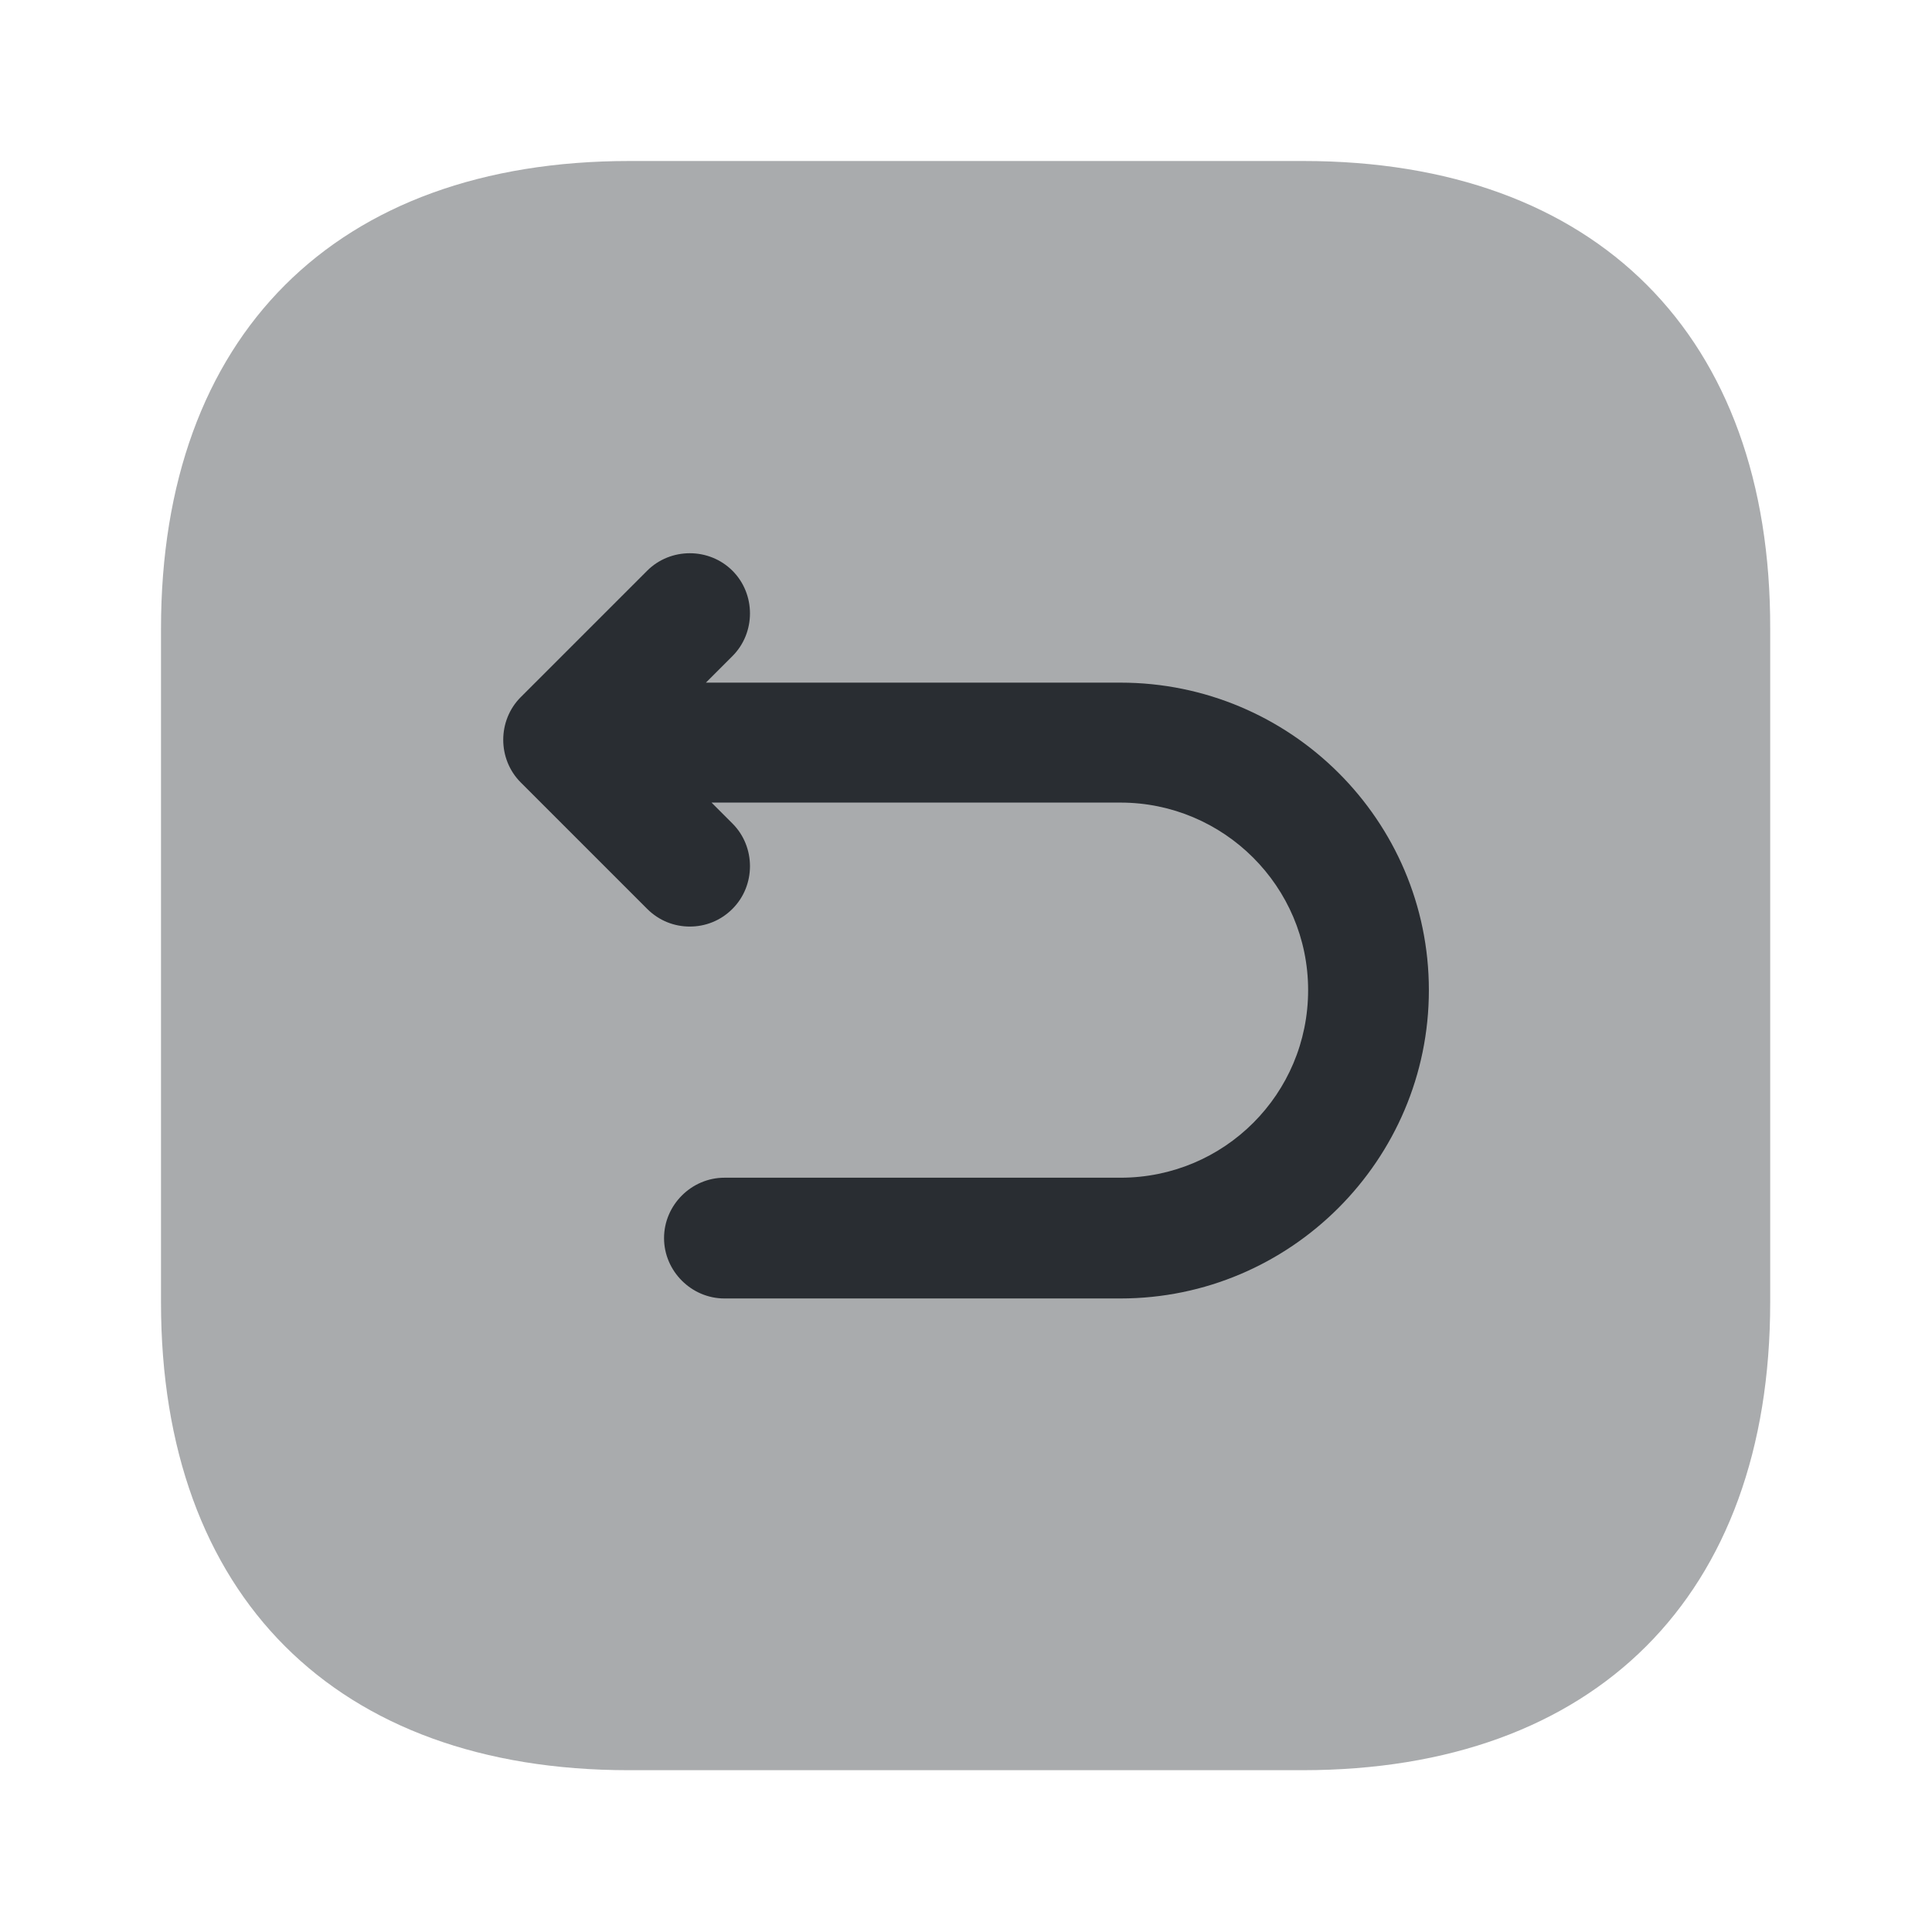
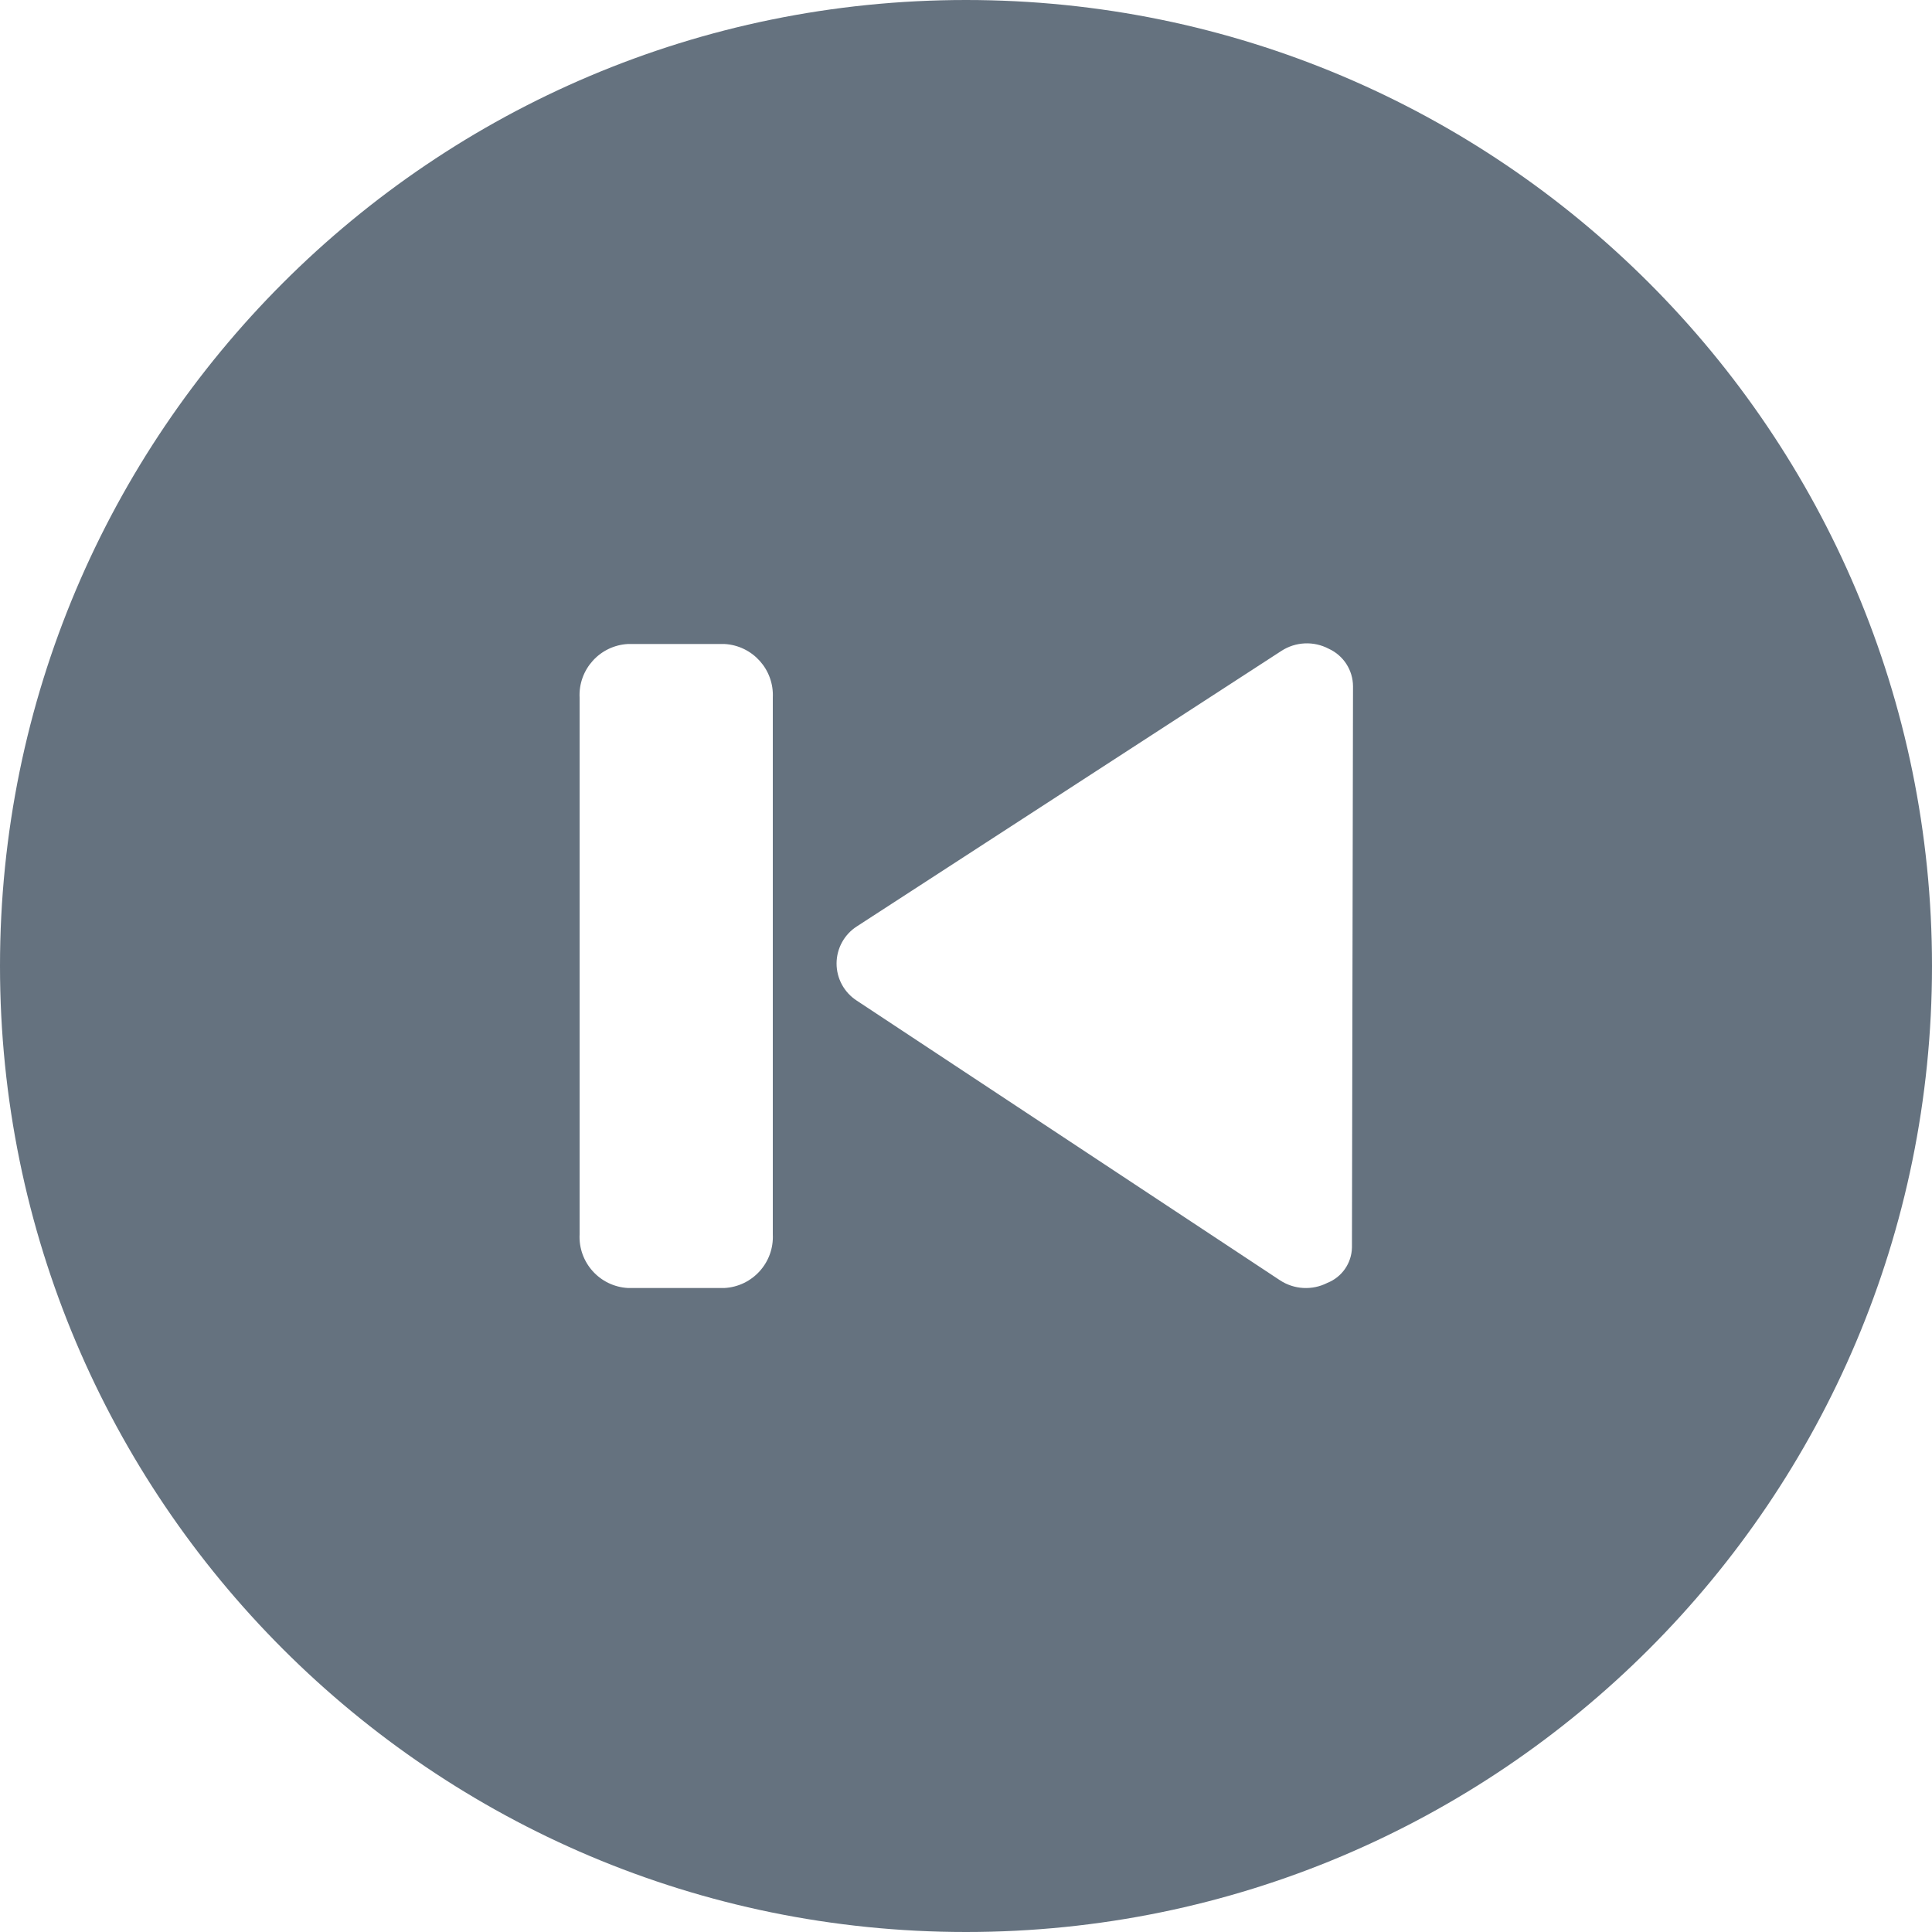
- <svg xmlns="http://www.w3.org/2000/svg" width="800px" height="800px" viewBox="0 0 24 24" fill="none">
-   <path opacity="0.4" d="M16.19 2H7.82C4.17 2 2 4.17 2 7.81V16.18C2 19.82 4.17 21.99 7.81 21.99H16.18C19.82 21.99 21.99 19.82 21.99 16.18V7.81C22 4.17 19.83 2 16.19 2Z" fill="#292D32" />
-   <path d="M13.919 8.48H8.769L9.099 8.15C9.389 7.86 9.389 7.38 9.099 7.09C8.809 6.8 8.329 6.8 8.039 7.09L6.469 8.66C6.179 8.95 6.179 9.43 6.469 9.72L8.039 11.29C8.189 11.44 8.379 11.51 8.569 11.51C8.759 11.51 8.949 11.44 9.099 11.29C9.389 11 9.389 10.52 9.099 10.23L8.839 9.97H13.919C15.2 9.97 16.25 11.01 16.25 12.3C16.25 13.59 15.209 14.63 13.919 14.63H8.999C8.589 14.63 8.249 14.97 8.249 15.38C8.249 15.79 8.589 16.13 8.999 16.13H13.919C16.029 16.13 17.75 14.41 17.75 12.3C17.75 10.19 16.029 8.48 13.919 8.48Z" fill="#292D32" />
+ <svg xmlns="http://www.w3.org/2000/svg" width="800px" height="800px" viewBox="0 0 60 60">
+   <defs>
+     <style>
+       .cls-1 {
+         fill: #65727f;
+         fill-rule: evenodd;
+       }
+     </style>
+   </defs>
+   <path class="cls-1" d="M660,810a30,30,0,1,1-30,30A30,30,0,0,1,660,810Zm-10.5,20h3a1.59,1.59,0,0,1,1.5,1.667v16.666A1.59,1.59,0,0,1,652.5,850h-3a1.59,1.59,0,0,1-1.5-1.667V831.667A1.59,1.59,0,0,1,649.5,830Zm22.486,18.741a1.209,1.209,0,0,1-.764,1.1,1.465,1.465,0,0,1-1.473-.082l-13.14-8.683a1.371,1.371,0,0,1,.009-2.311l13.176-8.55a1.454,1.454,0,0,1,1.47-.068,1.288,1.288,0,0,1,.755,1.165Z" id="previous" transform="translate(-630 -810)" />
</svg>
